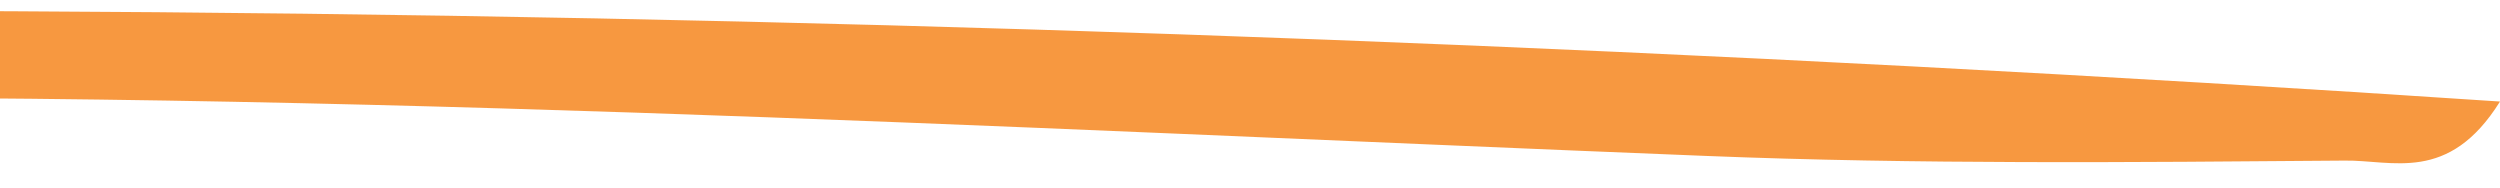
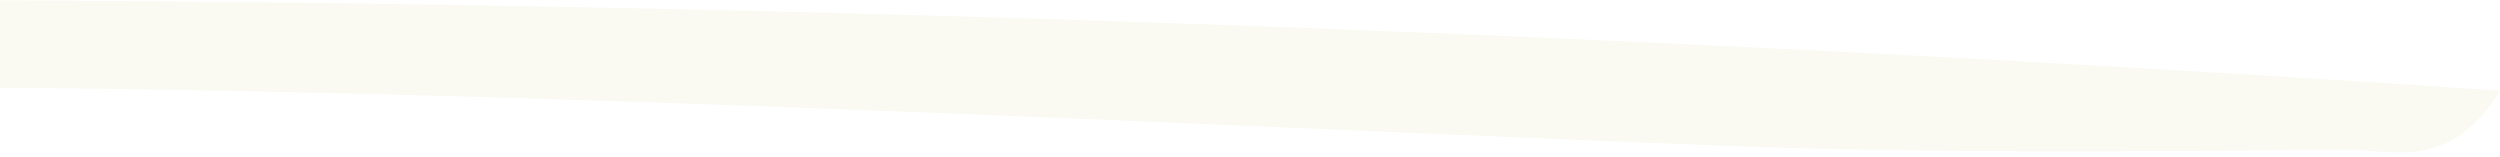
- <svg xmlns="http://www.w3.org/2000/svg" width="80" height="6" viewBox="0 0 80 6" fill="none">
-   <path d="M80 3.249C29.848 -0.098 -19.839 -0.655 -69.945 2.133C-68.753 6.187 -66.117 5.289 -63.857 5.207C-47.226 4.541 -30.607 3.507 -13.977 3.208C8.89 2.8 31.745 4.078 54.6 4.99C61.404 5.262 68.209 5.194 75.013 5.139C76.547 5.112 78.353 5.888 80 3.249Z" fill="#F79840" />
+ <svg xmlns="http://www.w3.org/2000/svg" width="80" height="5" viewBox="0 0 80 5" fill="none">
+   <path opacity="0.6" d="M80 2.901C29.848 -0.445 -19.839 -1.003 -69.945 1.786C-68.753 5.839 -66.117 4.941 -63.857 4.86C-47.226 4.193 -30.607 3.159 -13.977 2.86C8.89 2.452 31.745 3.731 54.6 4.642C61.404 4.914 68.209 4.846 75.013 4.792C76.547 4.765 78.353 5.54 80 2.901Z" fill="#F6F5E9" />
</svg>
